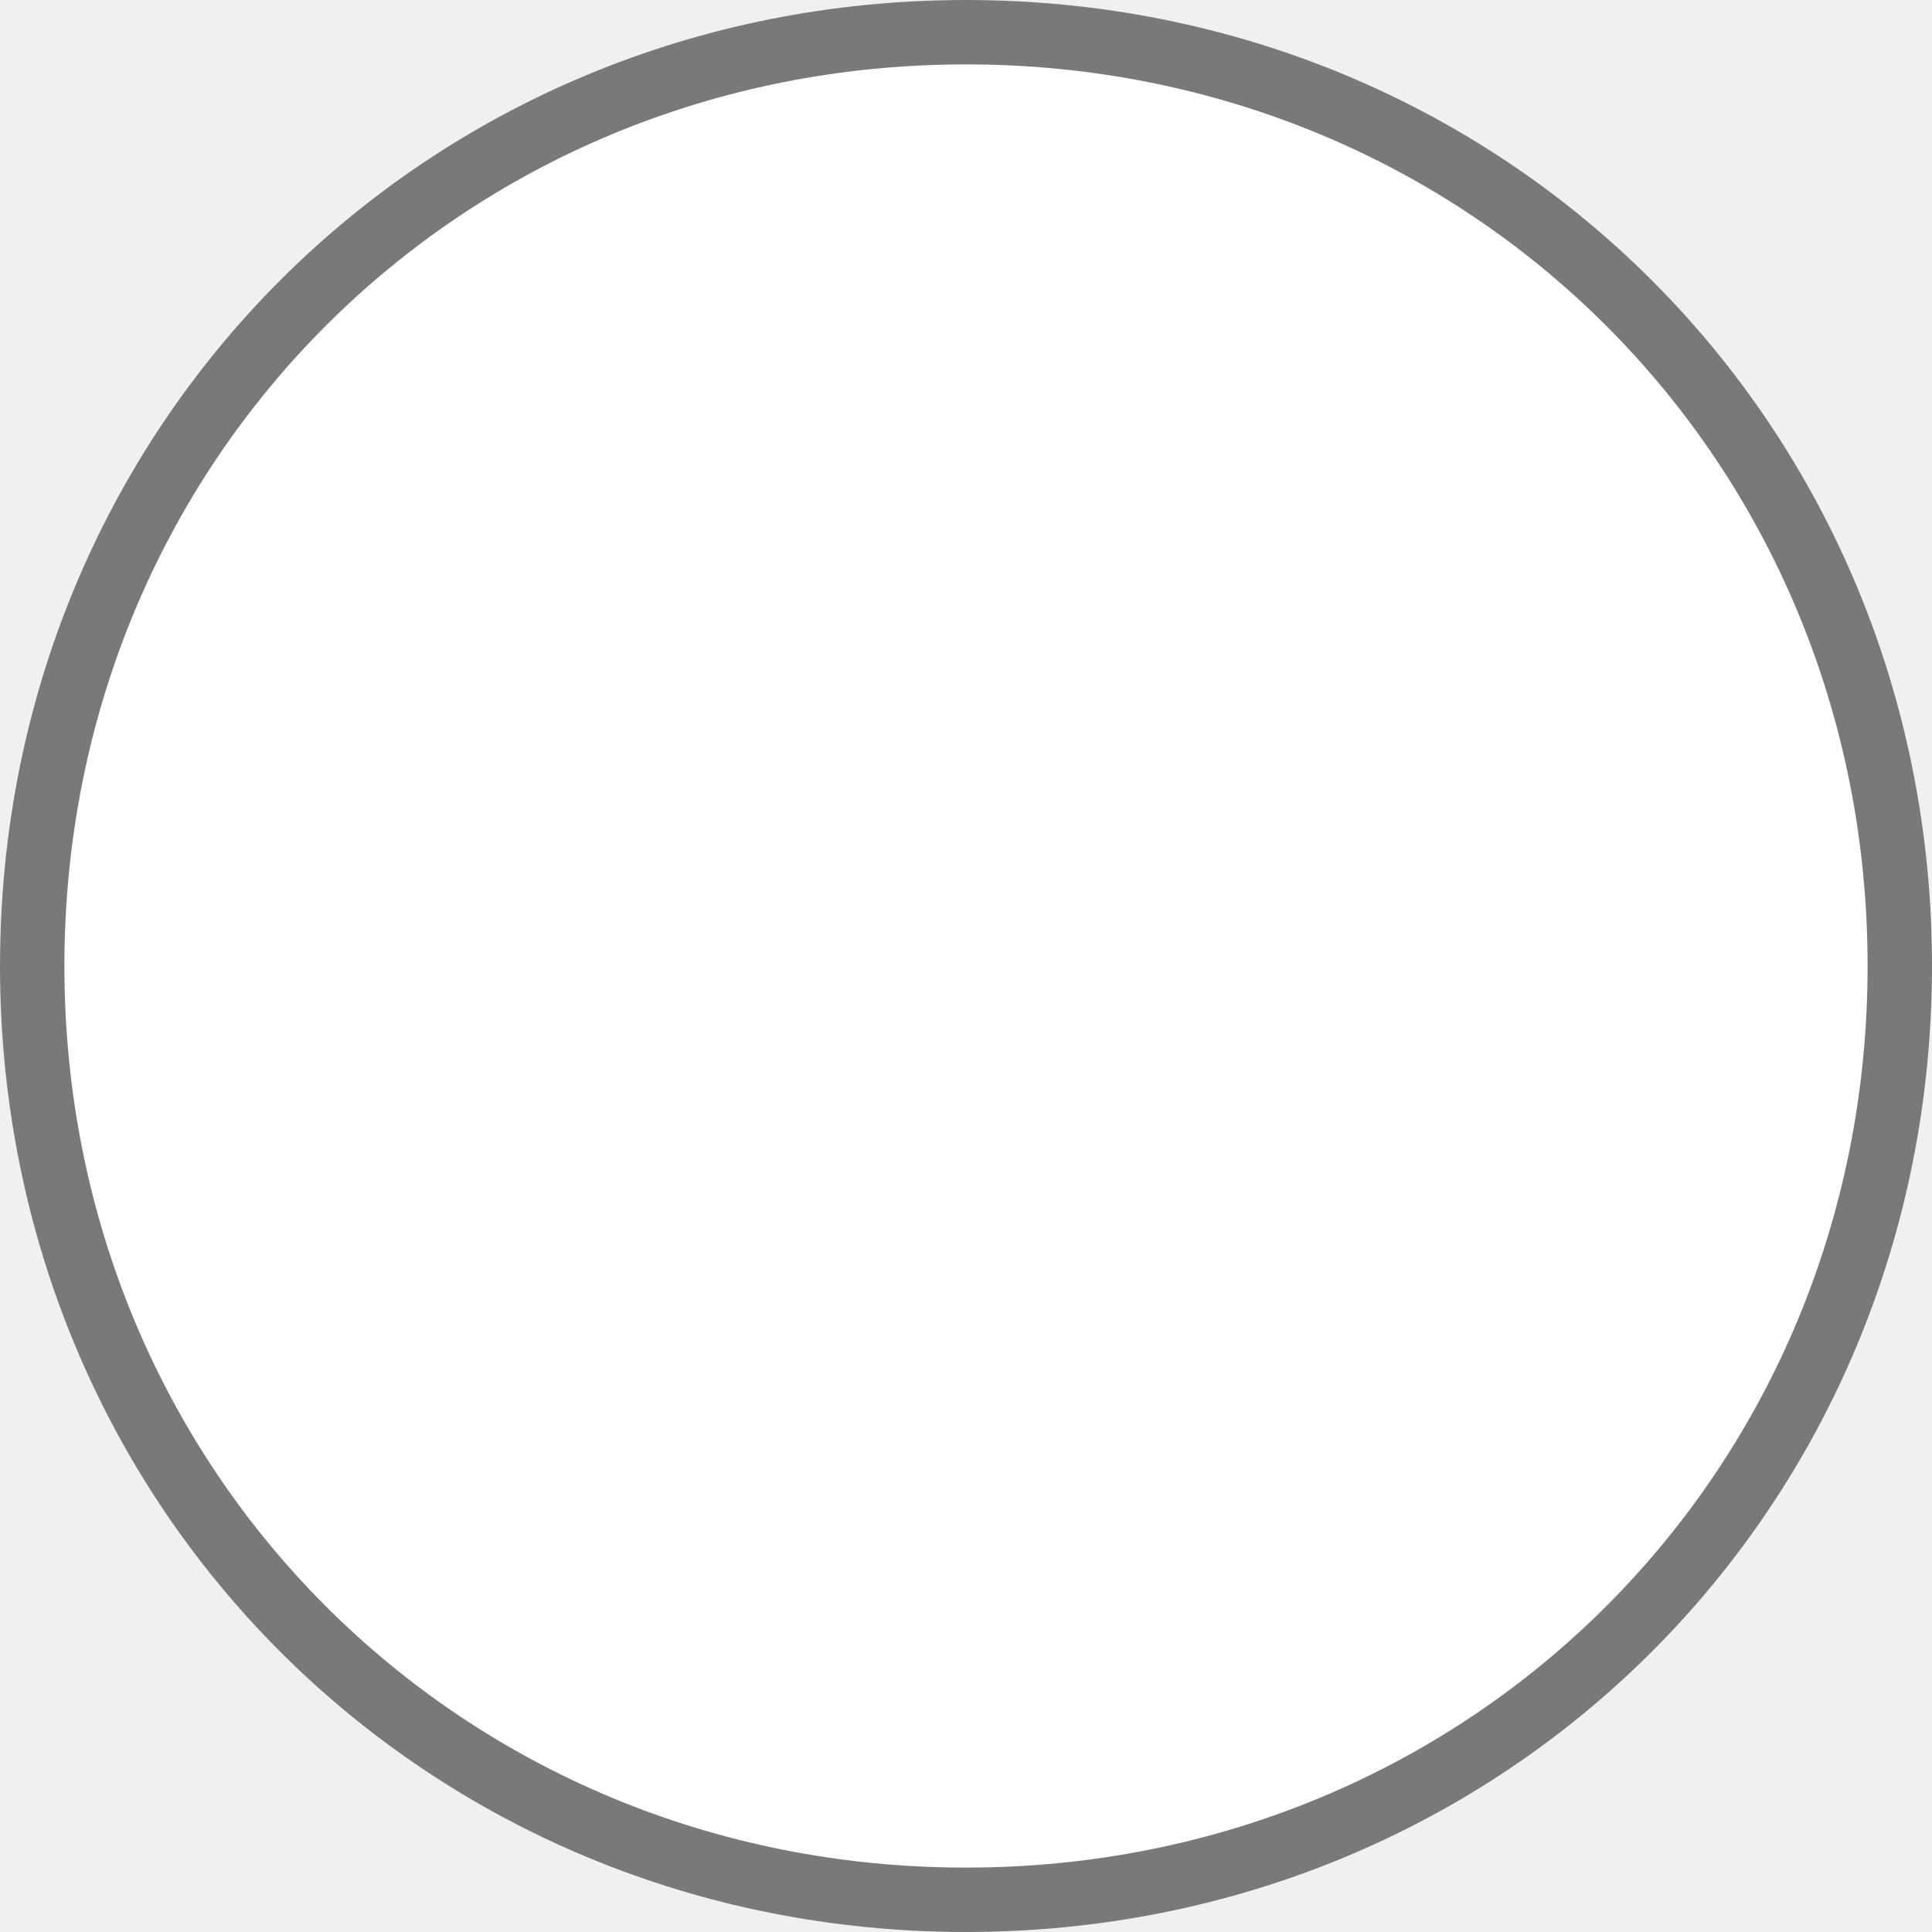
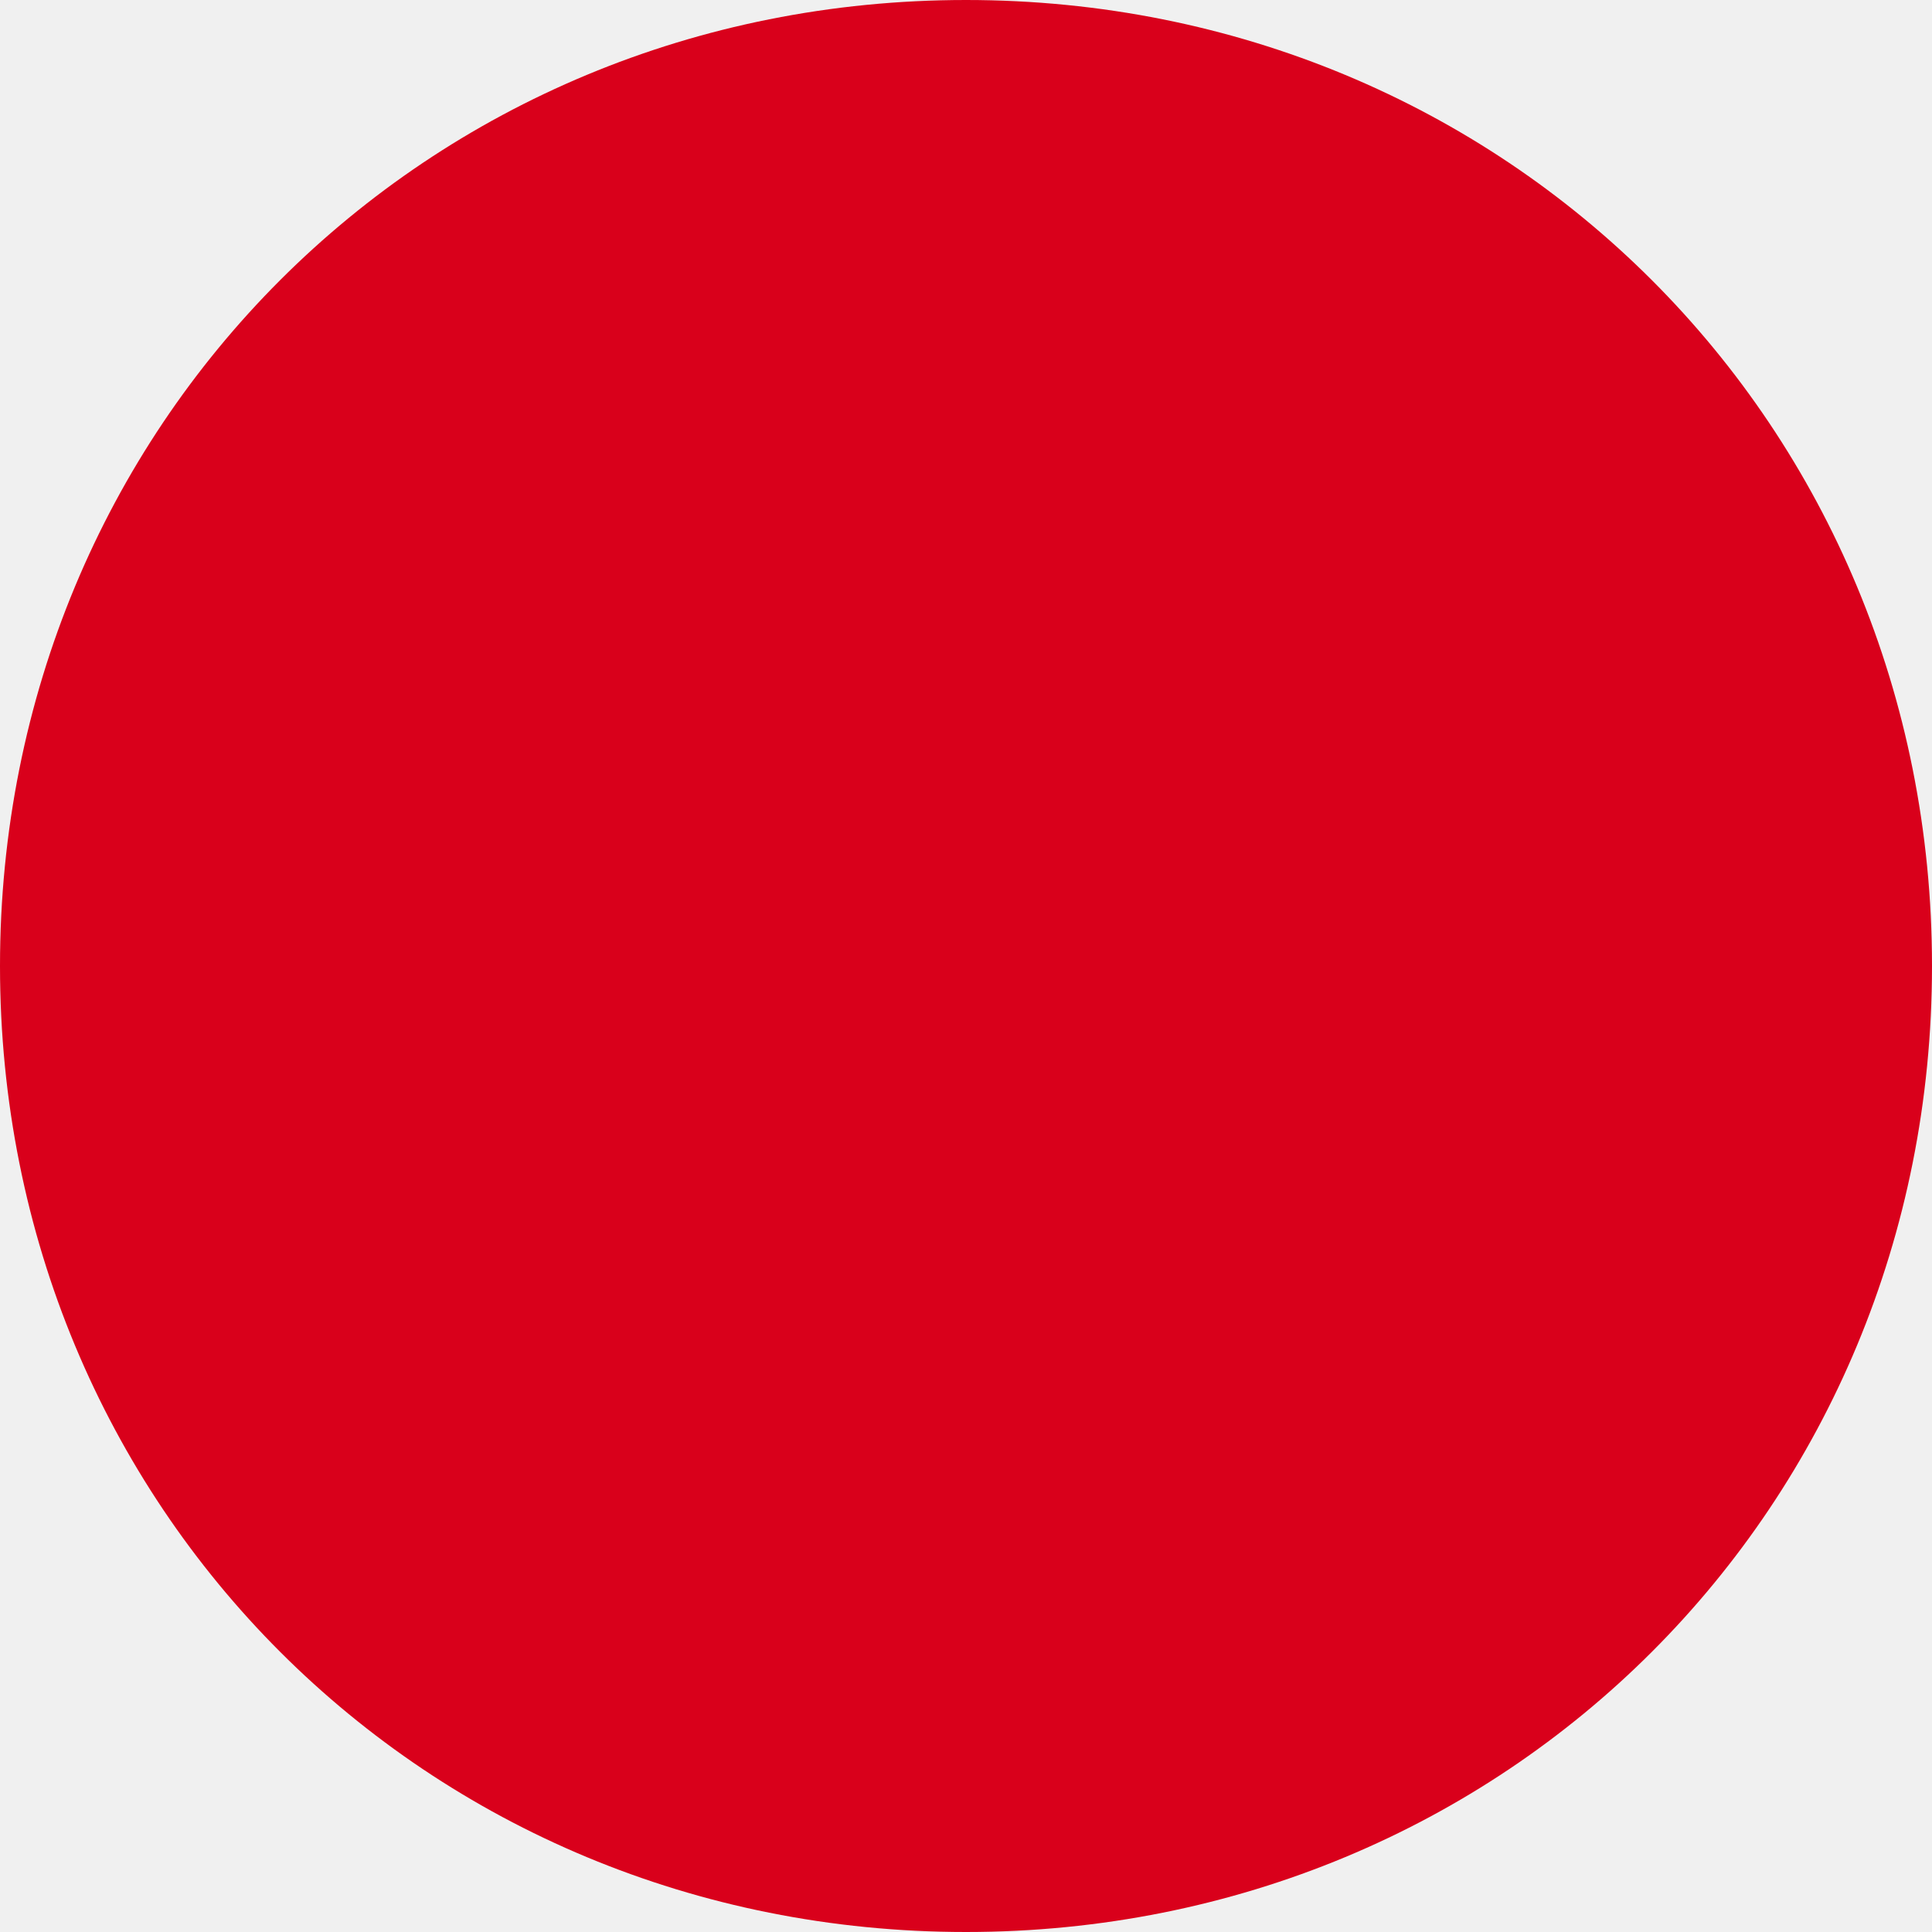
- <svg xmlns="http://www.w3.org/2000/svg" version="1.1" width="30px" height="30px">
-   <g transform="matrix(1 0 0 1 -60 -4683 )">
-     <path d="M 75 4683  C 83.4 4683  90 4689.6  90 4698  C 90 4706.4  83.4 4713  75 4713  C 66.6 4713  60 4706.4  60 4698  C 60 4689.6  66.6 4683  75 4683  Z " fill-rule="nonzero" fill="#ffffff" stroke="none" />
-     <path d="M 75 4683.5  C 83.12 4683.5  89.5 4689.88  89.5 4698  C 89.5 4706.12  83.12 4712.5  75 4712.5  C 66.88 4712.5  60.5 4706.12  60.5 4698  C 60.5 4689.88  66.88 4683.5  75 4683.5  Z " stroke-width="1" stroke="#797979" fill="none" />
+ <svg xmlns="http://www.w3.org/2000/svg" version="1.1" width="7px" height="7px">
+   <g transform="matrix(1 0 0 1 -103 -4717 )">
+     <path d="M 106.5 4717  C 108.46 4717  110 4718.54  110 4720.5  C 110 4722.46  108.46 4724  106.5 4724  C 104.54 4724  103 4722.46  103 4720.5  C 103 4718.54  104.54 4717  106.5 4717  Z " fill-rule="nonzero" fill="#d9001b" stroke="none" />
  </g>
</svg>
